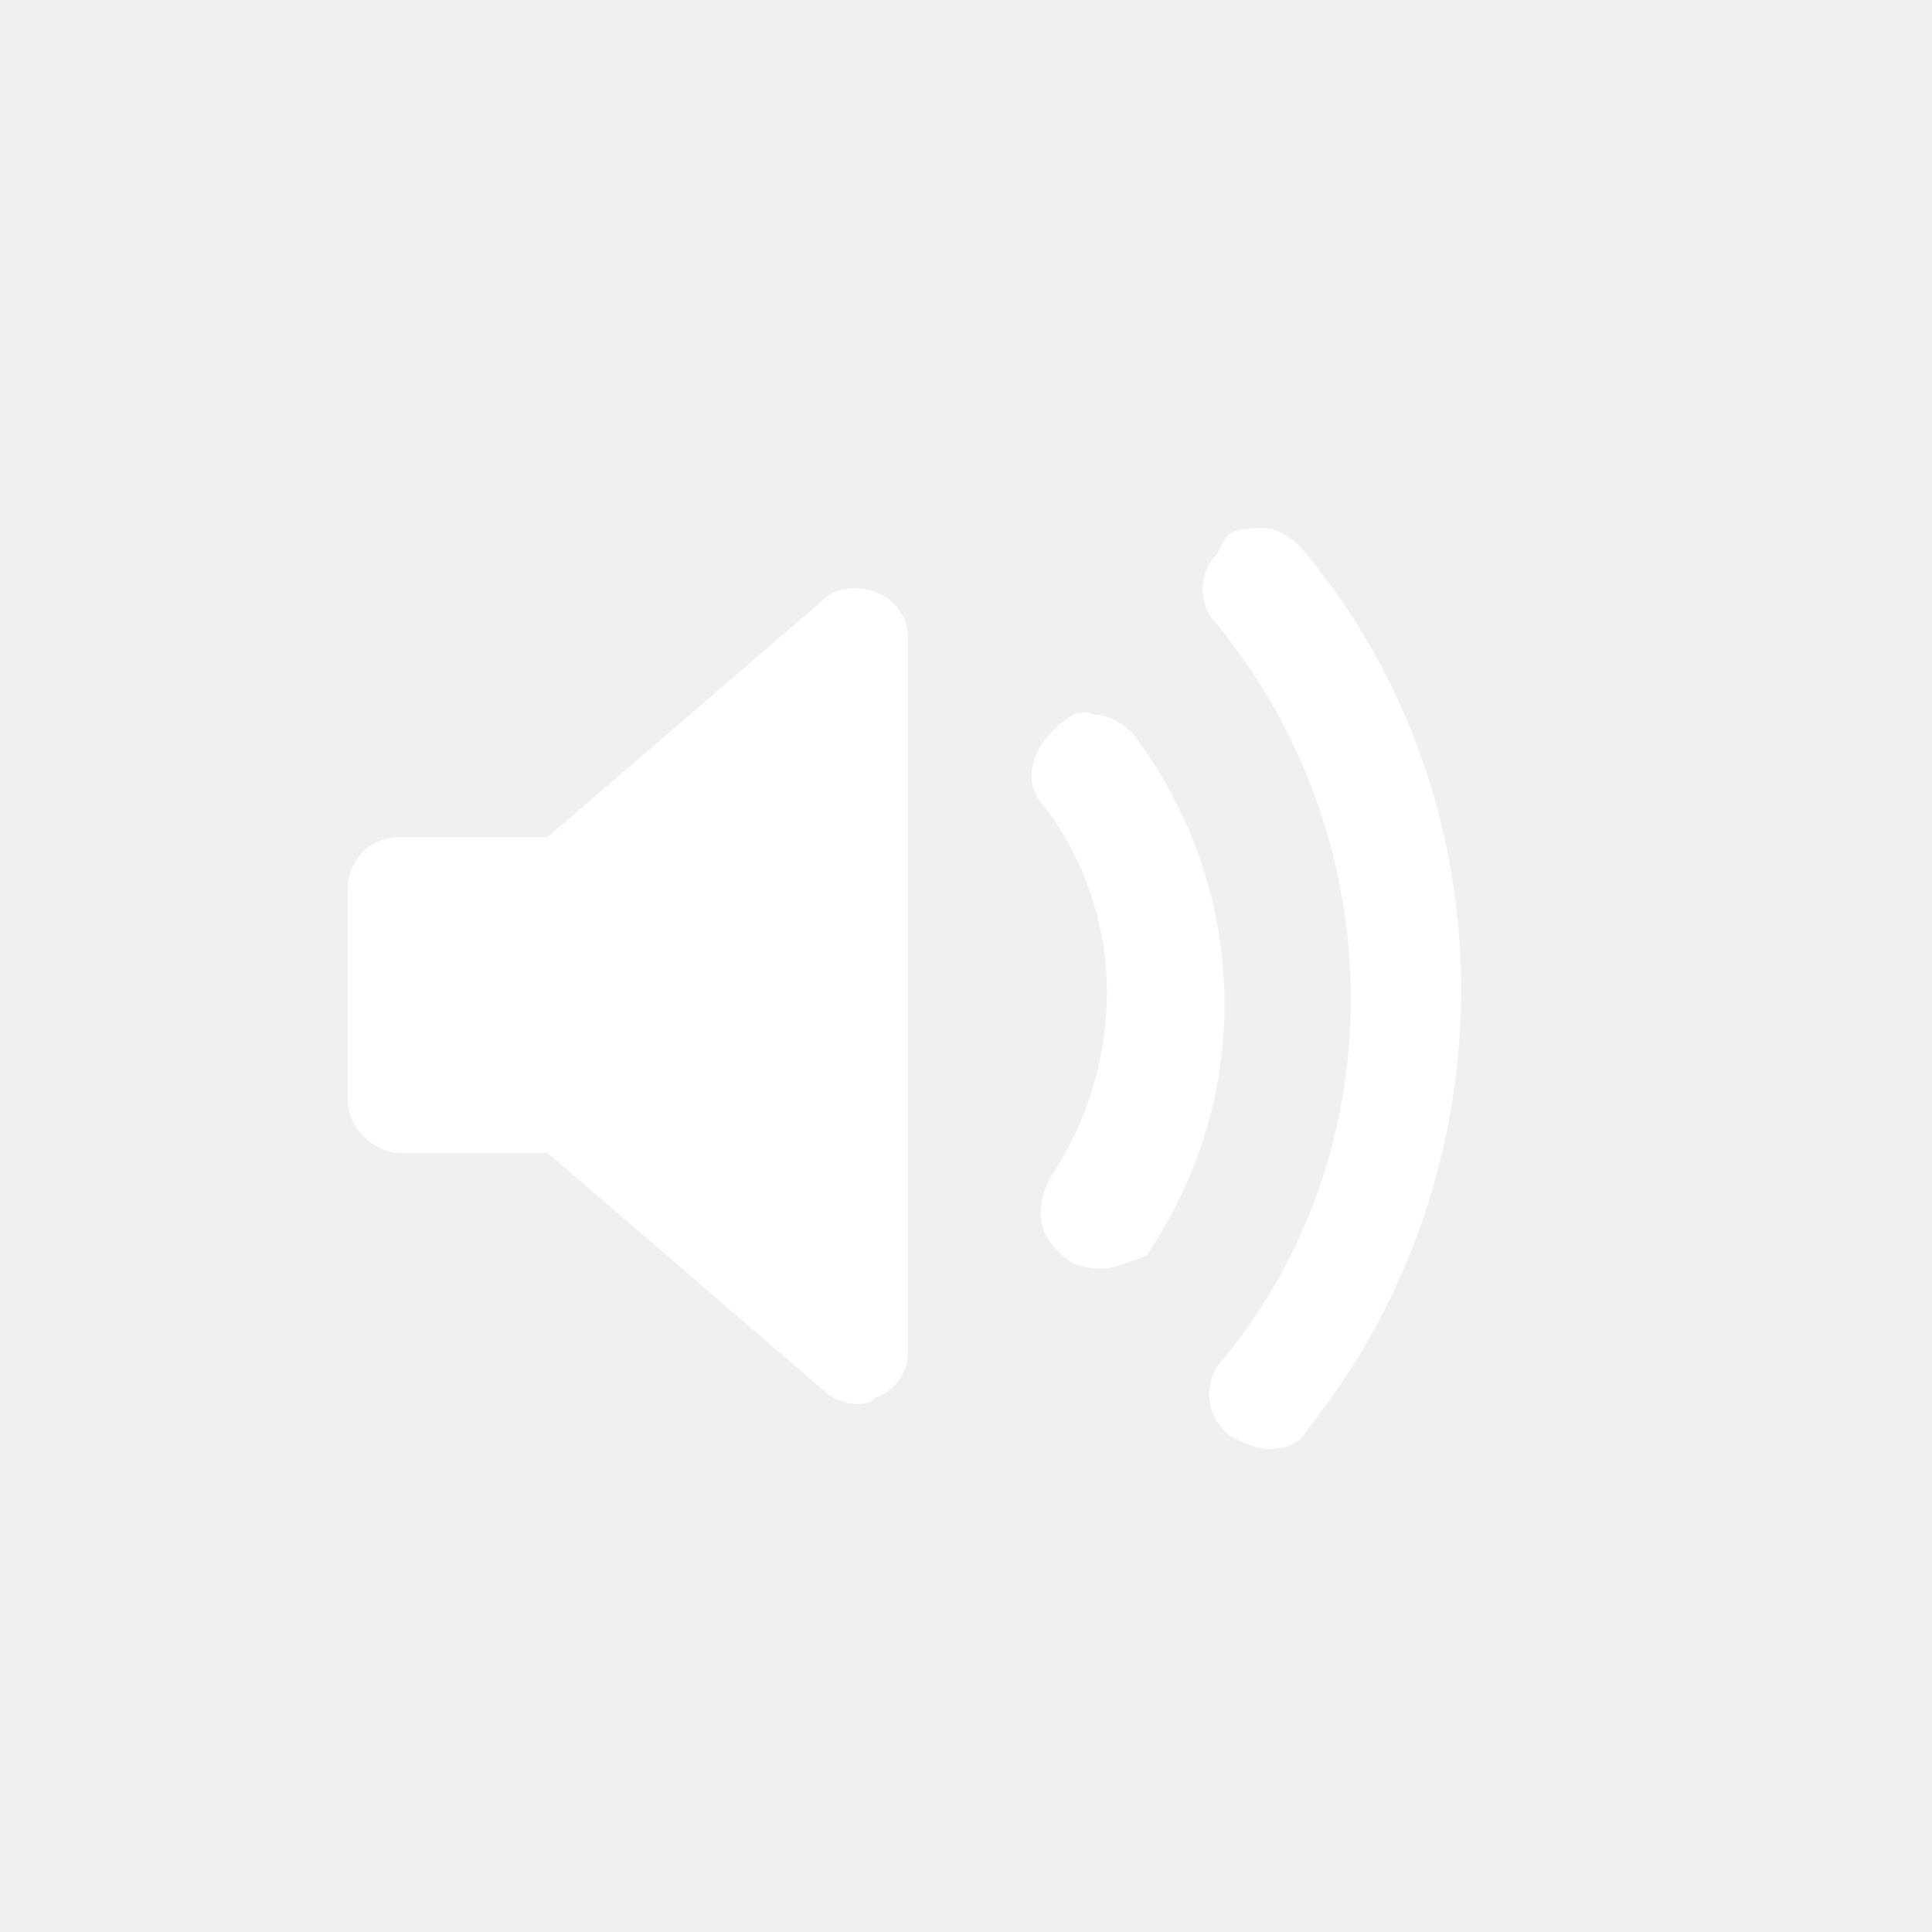
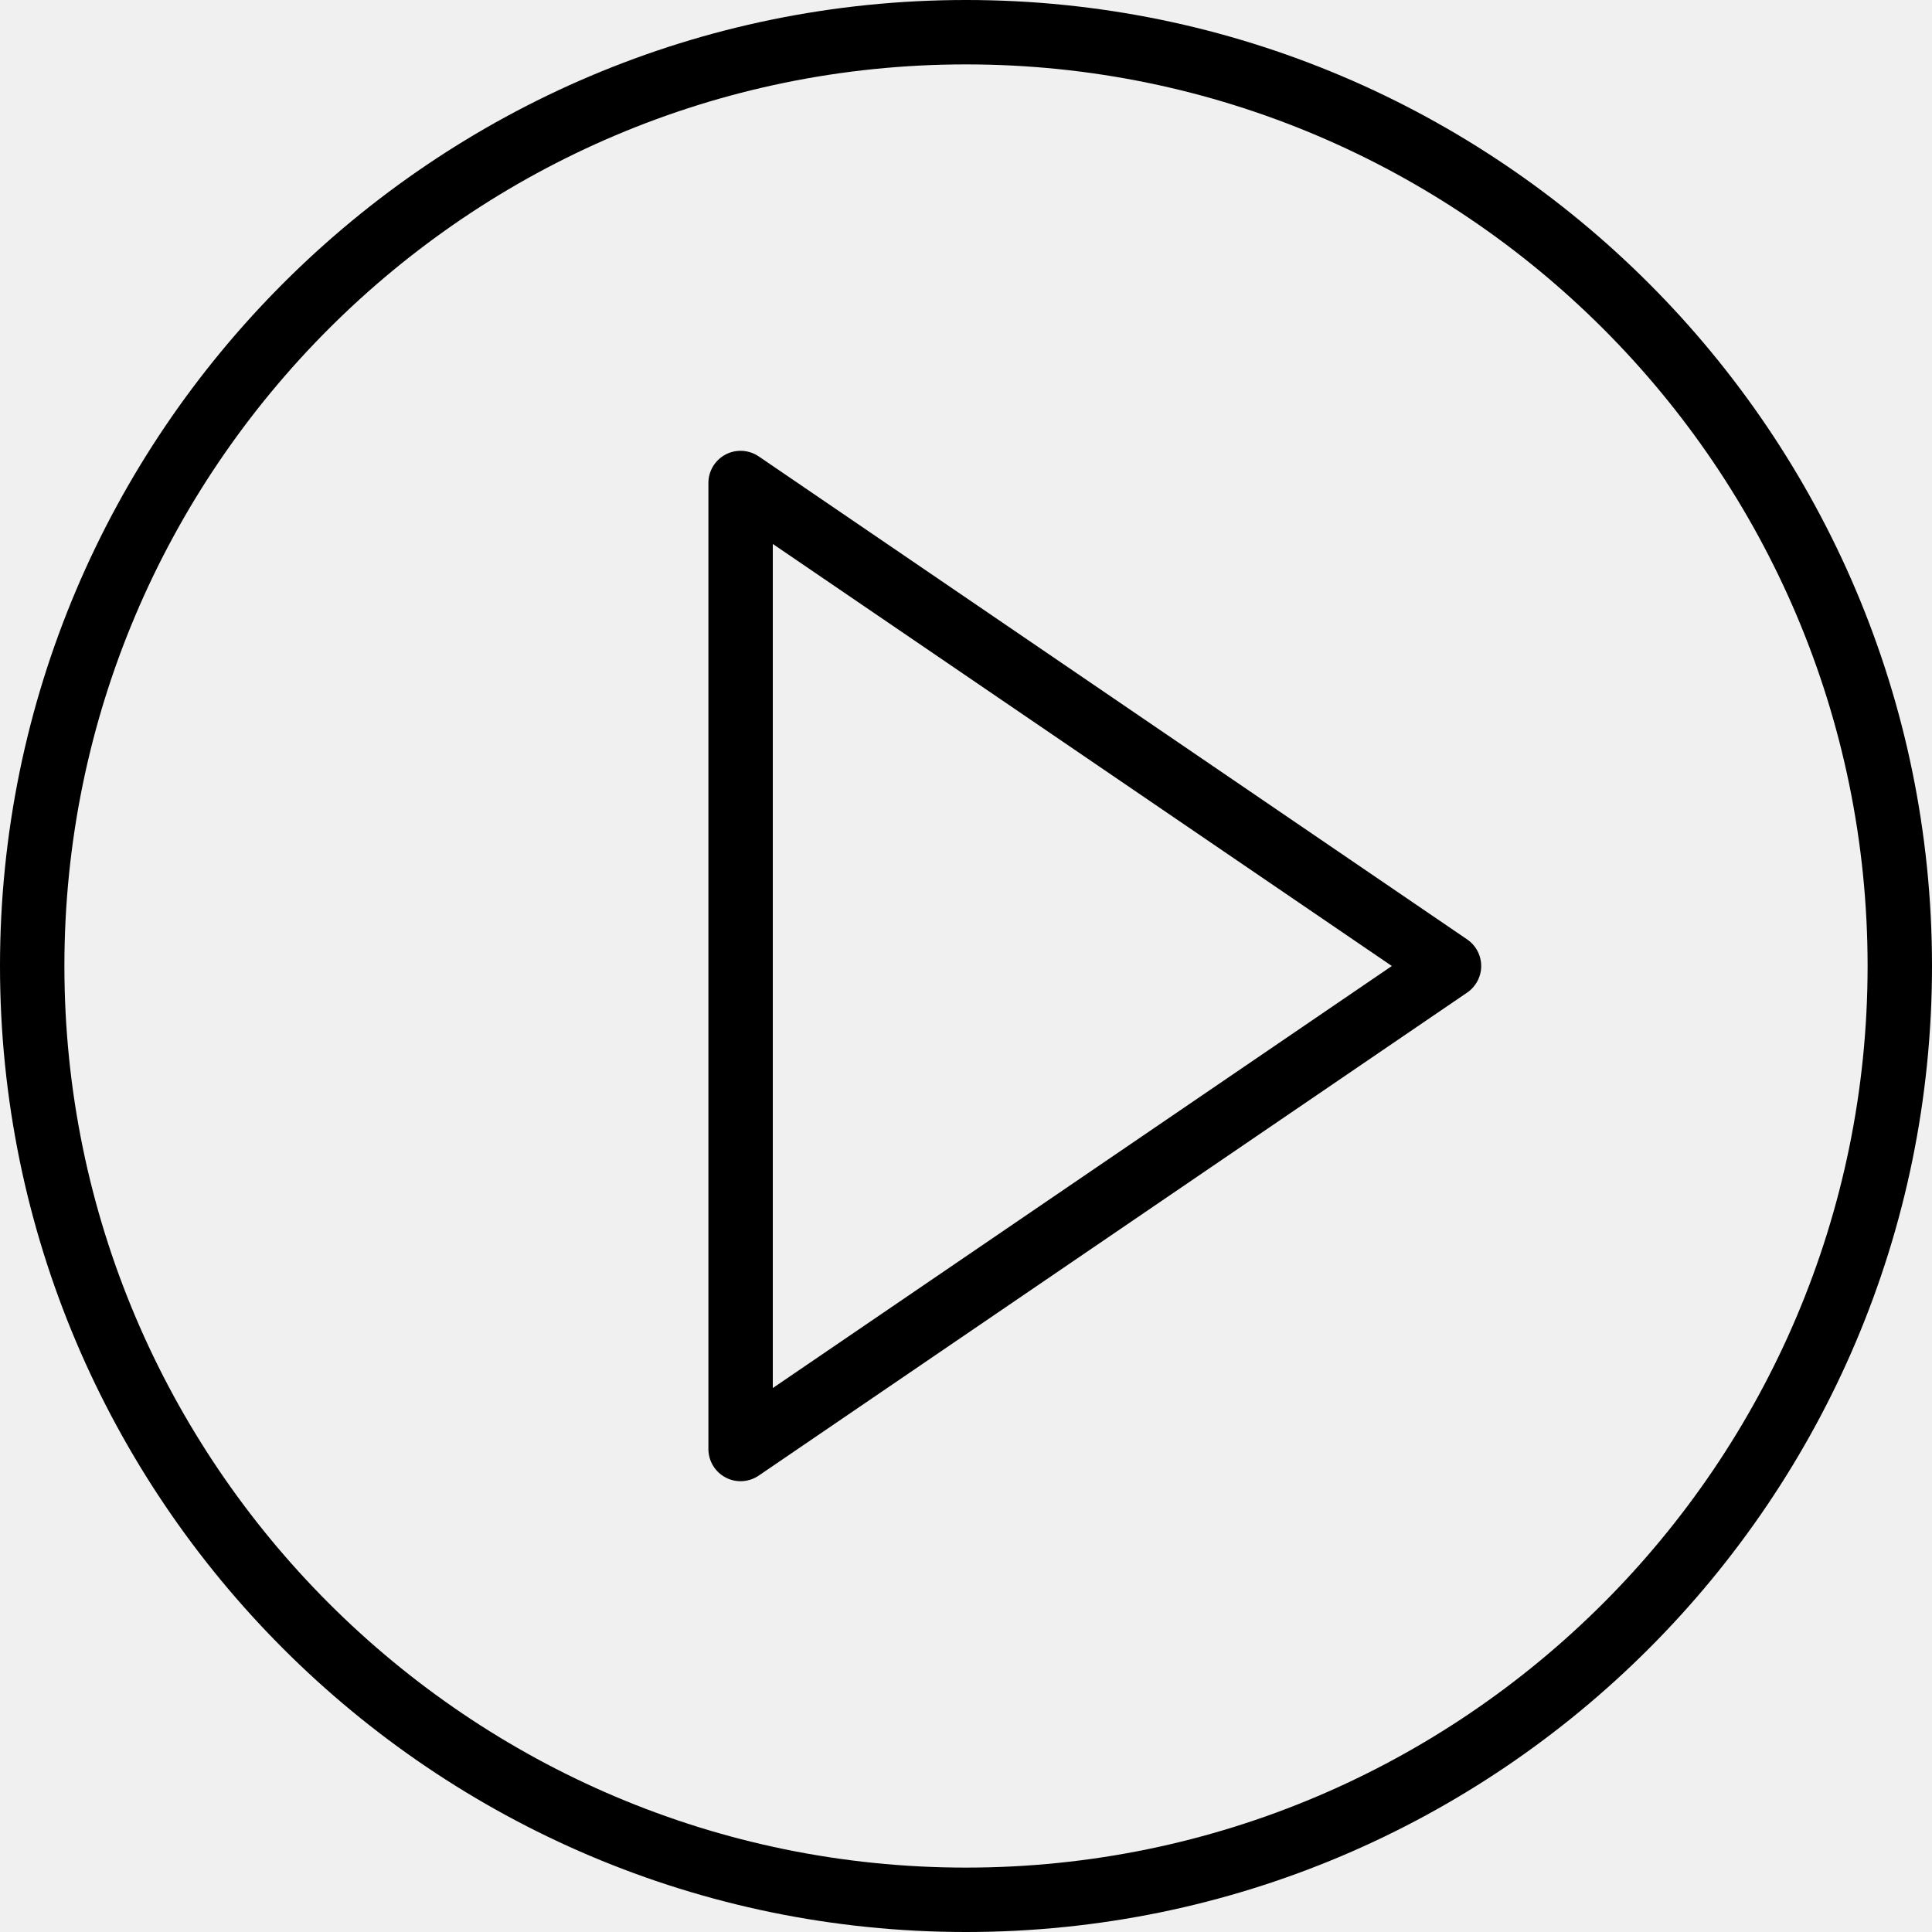
- <svg xmlns="http://www.w3.org/2000/svg" width="100%" height="100%" viewBox="0 0 125 125" version="1.1" xml:space="preserve" style="fill-rule:evenodd;clip-rule:evenodd;stroke-linejoin:round;stroke-miterlimit:2;">
-   <circle cx="62.5" cy="62.5" r="62.5" style="fill:#ff5f65;fill-opacity:0;" />
-   <path d="M58.75,87.5c0,1.25 -0.833,2.5 -2.083,2.917c-0.417,0.416 -0.834,0.416 -1.25,0.416c-0.834,0 -1.667,-0.416 -2.084,-0.833l-17.916,-15.417l-9.584,0c-1.666,0 -3.333,-1.666 -3.333,-3.333l0,-13.75c0,-1.667 1.25,-3.333 3.333,-3.333l9.584,-0l17.916,-15.417c0.834,-0.833 2.5,-0.833 3.334,-0.417c1.25,0.417 2.083,1.667 2.083,2.917l0,46.25Zm12.5,-5.417c-1.25,0 -2.083,-0.416 -2.5,-0.833l-0.417,-0.417c-1.25,-1.25 -1.25,-2.916 -0.416,-4.583c5,-7.5 5,-17.083 -0.417,-24.167c-1.25,-1.25 -0.833,-3.333 0.417,-4.583l0.416,-0.417c0.834,-0.833 1.667,-1.25 2.5,-0.833c0.834,-0 1.667,0.417 2.5,1.25c7.5,10 7.917,23.333 0.834,33.75c-1.25,0.417 -2.084,0.833 -2.917,0.833Zm13.333,10.417c-0.416,0.833 -1.25,1.25 -2.5,1.25c-0.833,0 -1.666,-0.417 -2.5,-0.833l-0.416,-0.417c-1.25,-1.25 -1.25,-3.333 -0,-4.583c11.25,-13.75 10.833,-33.75 -0.417,-47.5c-1.25,-1.25 -1.25,-3.334 -0,-4.584l0.417,-0.833c0.416,-0.833 1.666,-0.833 2.5,-0.833c0.833,-0 1.666,0.416 2.5,1.25c13.75,16.25 13.75,40.416 0.416,57.083Z" style="fill:#fff;fill-rule:nonzero;" />
+ <svg xmlns="http://www.w3.org/2000/svg" fill="#000000" height="800px" width="800px" version="1.1" id="Capa_1" viewBox="0 0 60 60" xml:space="preserve">
+   <g>
+     <path d="M45.563,29.174l-22-15c-0.307-0.208-0.703-0.231-1.031-0.058C22.205,14.289,22,14.629,22,15v30   c0,0.371,0.205,0.711,0.533,0.884C22.679,45.962,22.84,46,23,46c0.197,0,0.394-0.059,0.563-0.174l22-15   C45.836,30.64,46,30.331,46,30S45.836,29.36,45.563,29.174z M24,43.107V16.893L43.225,30L24,43.107z" />
+     <path d="M30,0C13.458,0,0,13.458,0,30s13.458,30,30,30s30-13.458,30-30S46.542,0,30,0z M30,58C14.561,58,2,45.439,2,30   S14.561,2,30,2s28,12.561,28,28S45.439,58,30,58z" />
+   </g>
</svg>
